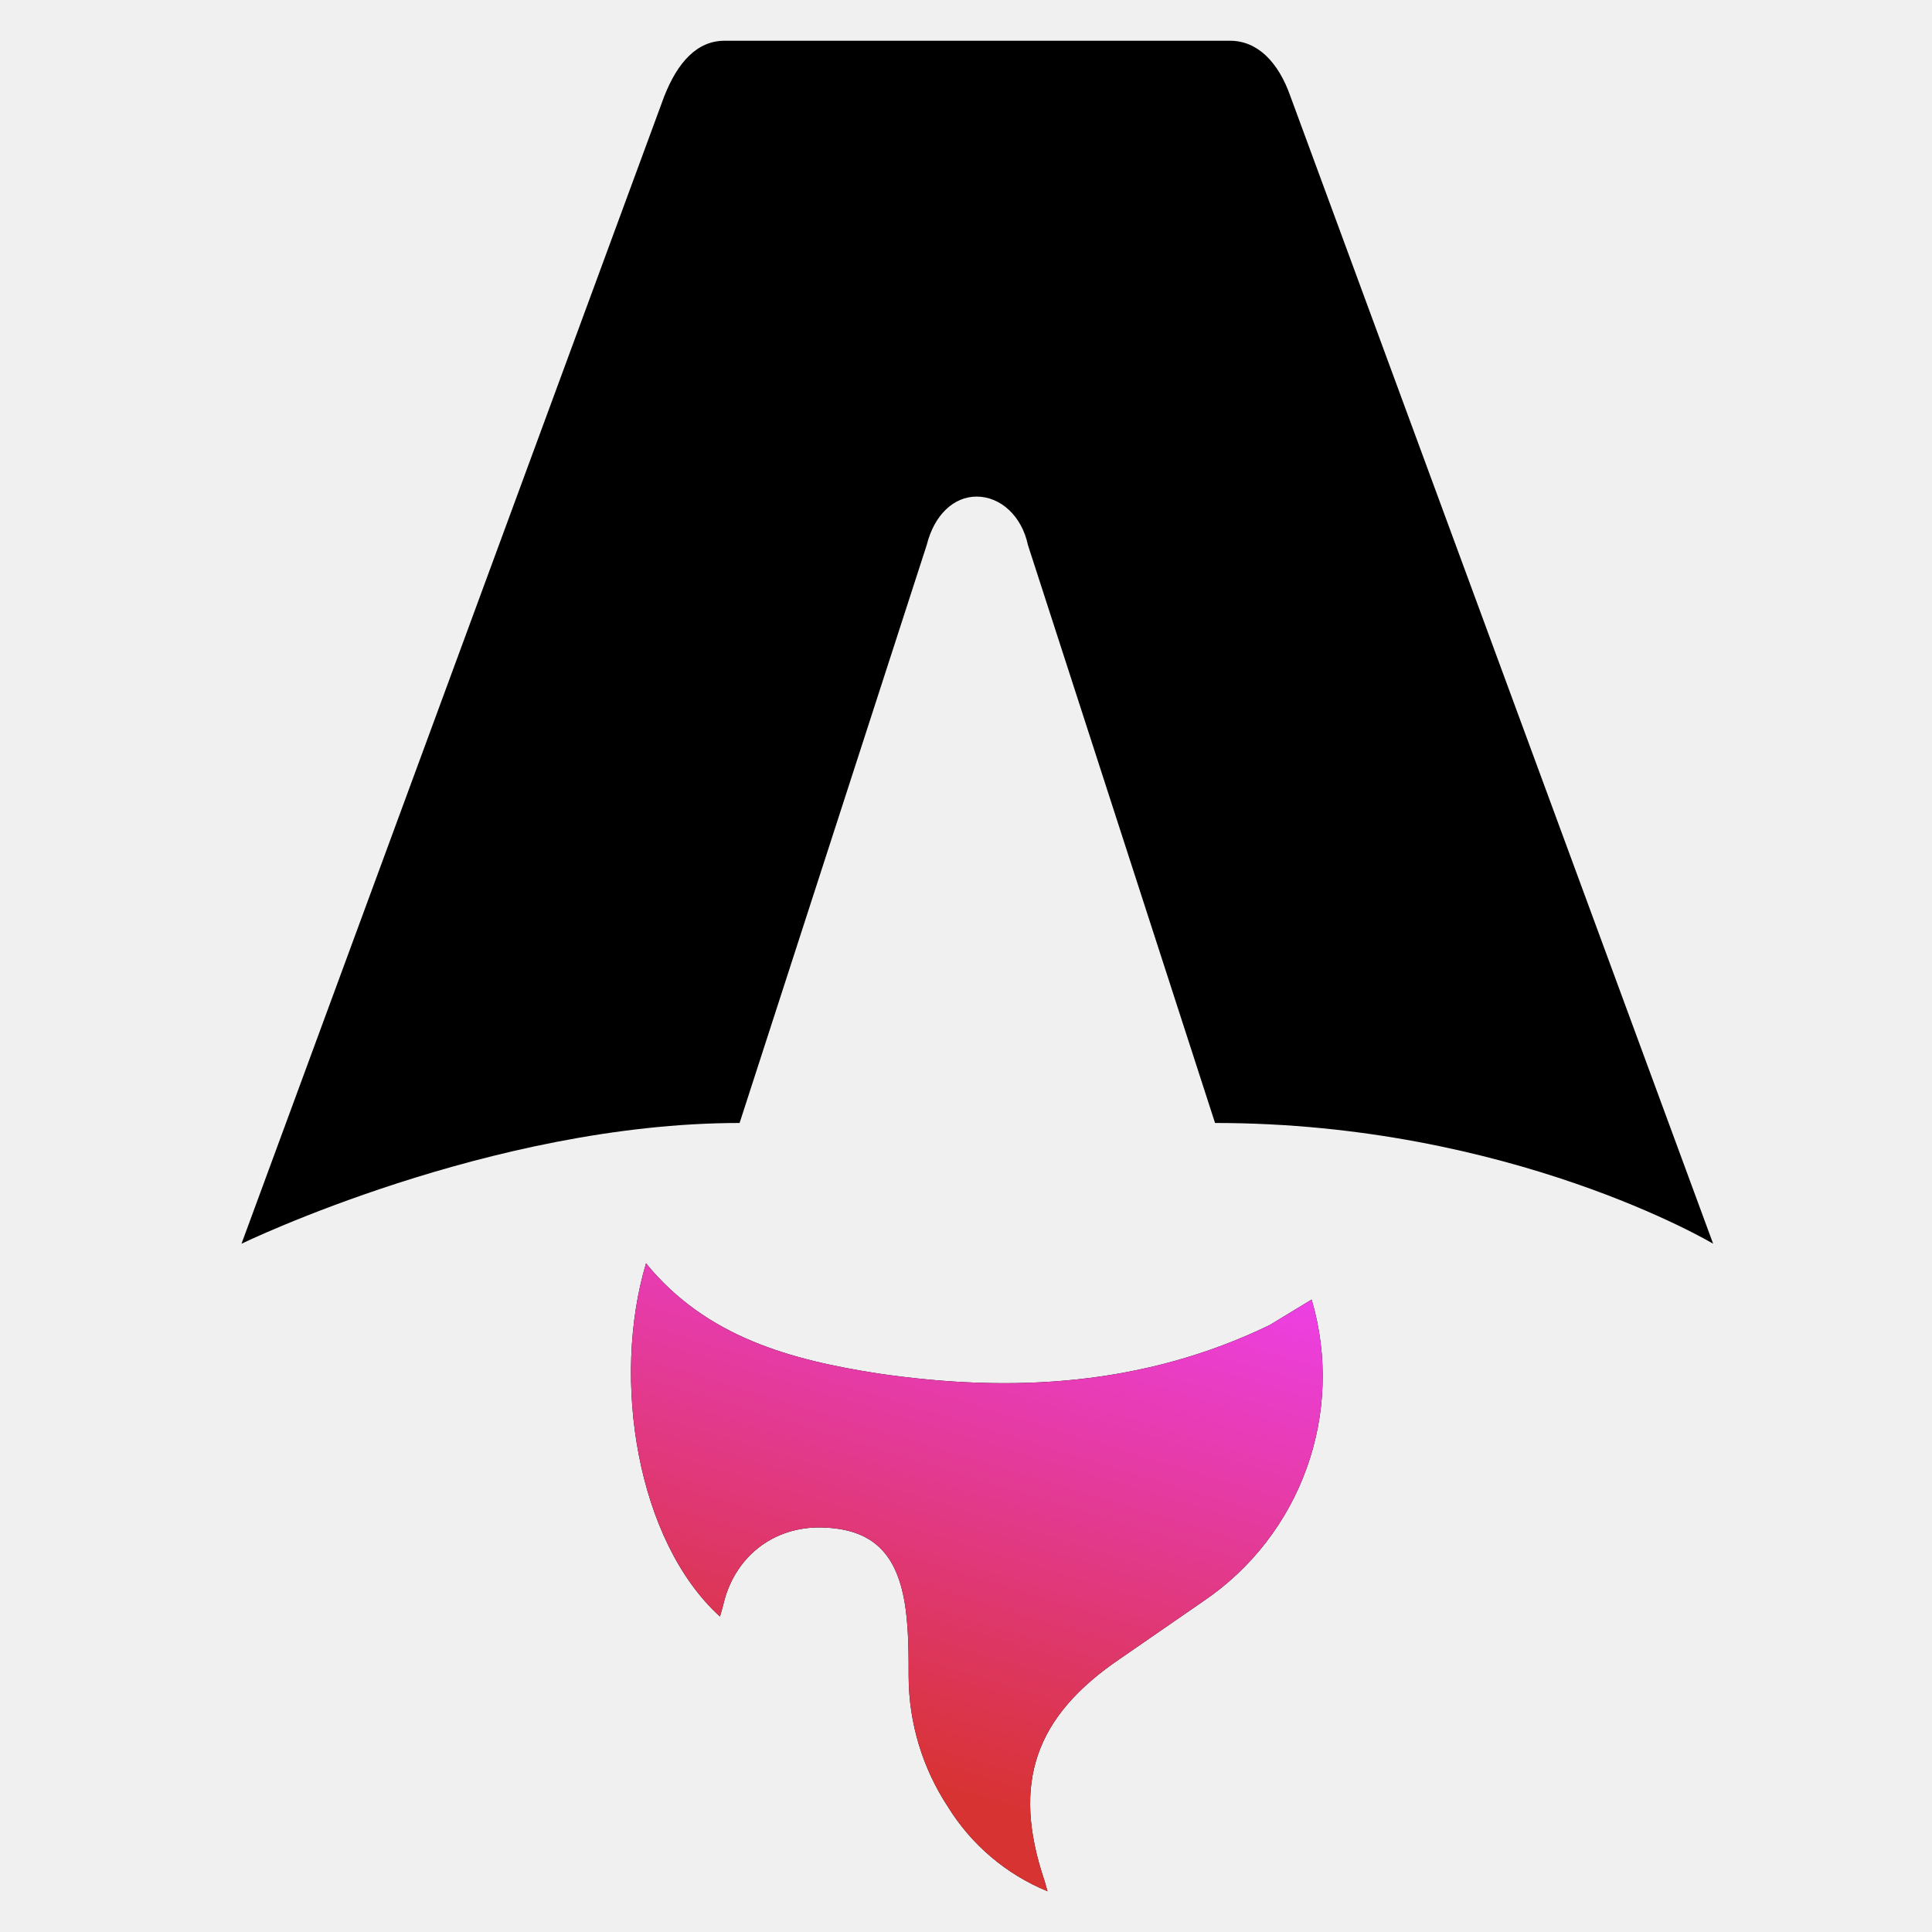
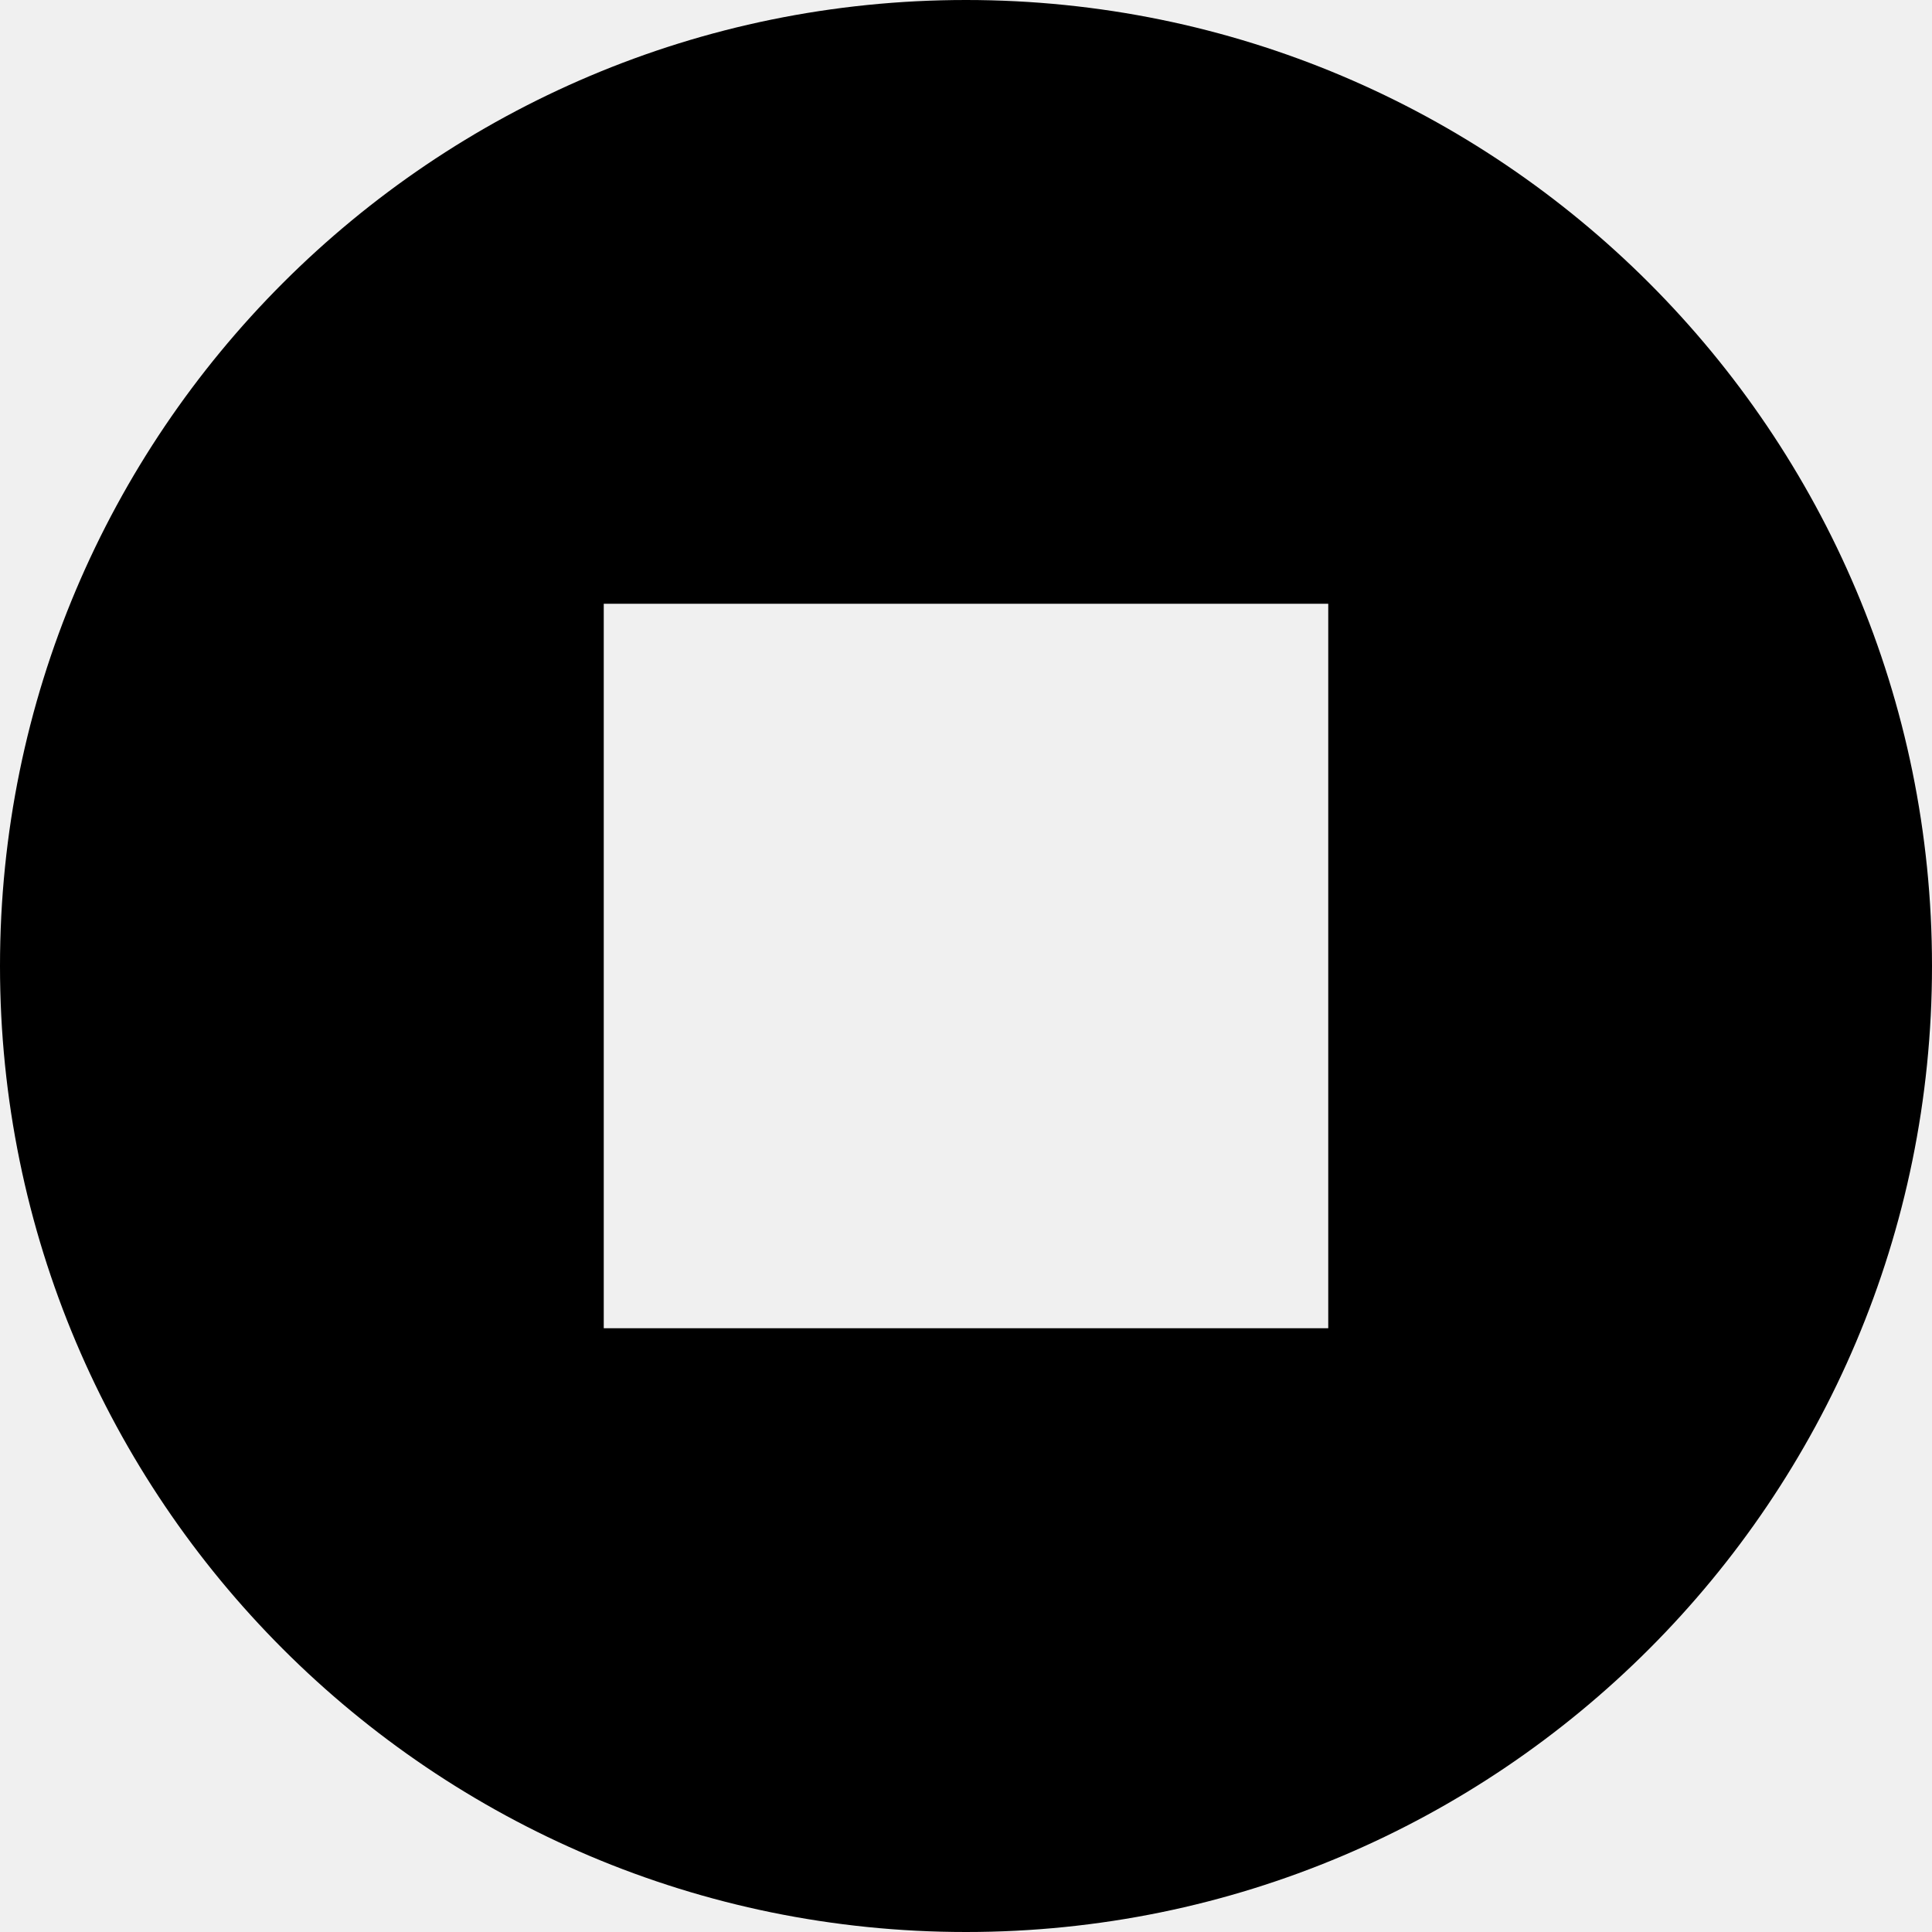
- <svg xmlns="http://www.w3.org/2000/svg" fill="none" viewBox="0 0 128 128">
-   <g>
-     <path d="M47.7 107.1c-5.5-5-7.2-15.7-4.9-23.4 4 4.9 9.6 6.4 15.4 7.3 8.9 1.3 17.6.8 25.9-3.2l2.8-1.7a18 18 0 0 1-7.2 20l-5.5 3.8c-5.6 3.8-7.2 8.2-5 14.7l.2.7a14 14 0 0 1-6.6-5.6 15.8 15.8 0 0 1-2.6-8.6c0-1.5 0-3-.2-4.5-.5-3.7-2.2-5.3-5.5-5.4-3.3-.1-5.9 2-6.6 5.2l-.2.7Z" />
-     <path d="M16 82.4s16.5-8 33-8l12.4-38.3c.5-2 1.8-3.2 3.3-3.2 1.6 0 3 1.3 3.4 3.2l12.4 38.3c19.6 0 33 8 33 8l-28-76c-.8-2.3-2.2-3.7-4-3.7H48c-1.8 0-3.1 1.4-4 3.7l-28 76Z" />
-   </g>
-   <path fill="url(#a)" d="M47.7 107.1c-5.5-5-7.2-15.7-4.9-23.4 4 4.9 9.6 6.4 15.4 7.3 8.9 1.3 17.6.8 25.9-3.2l2.8-1.7a18 18 0 0 1-7.2 20l-5.5 3.8c-5.6 3.8-7.2 8.2-5 14.7l.2.7a14 14 0 0 1-6.6-5.6 15.8 15.8 0 0 1-2.6-8.6c0-1.5 0-3-.2-4.5-.5-3.7-2.2-5.3-5.5-5.4-3.3-.1-5.9 2-6.6 5.2l-.2.7Z" />
-   <defs>
-     <linearGradient id="a" x1="64.7" x2="77.4" y1="119.2" y2="77.4" gradientUnits="userSpaceOnUse">
-       <stop stop-color="#D83333" />
-       <stop offset="1" stop-color="#F041FF" />
-     </linearGradient>
-   </defs>
-   <style>
-     g {
-       fill: #000;
-     }
- 
-     @media (prefers-color-scheme: dark) {
-       g {
-         fill: #FFF;
-       }
-     }
-   </style>
+ <svg xmlns="http://www.w3.org/2000/svg" width="800px" height="800px" viewBox="0 0 16 16" fill="none">
+   <path fill-rule="evenodd" clip-rule="evenodd" d="M8 16C12.418 16 16 12.418 16 8C16 3.582 12.418 0 8 0C3.582 0 0 3.582 0 8C0 12.418 3.582 16 8 16ZM11 5H5V11H11V5Z" fill="#000000" />
</svg>
